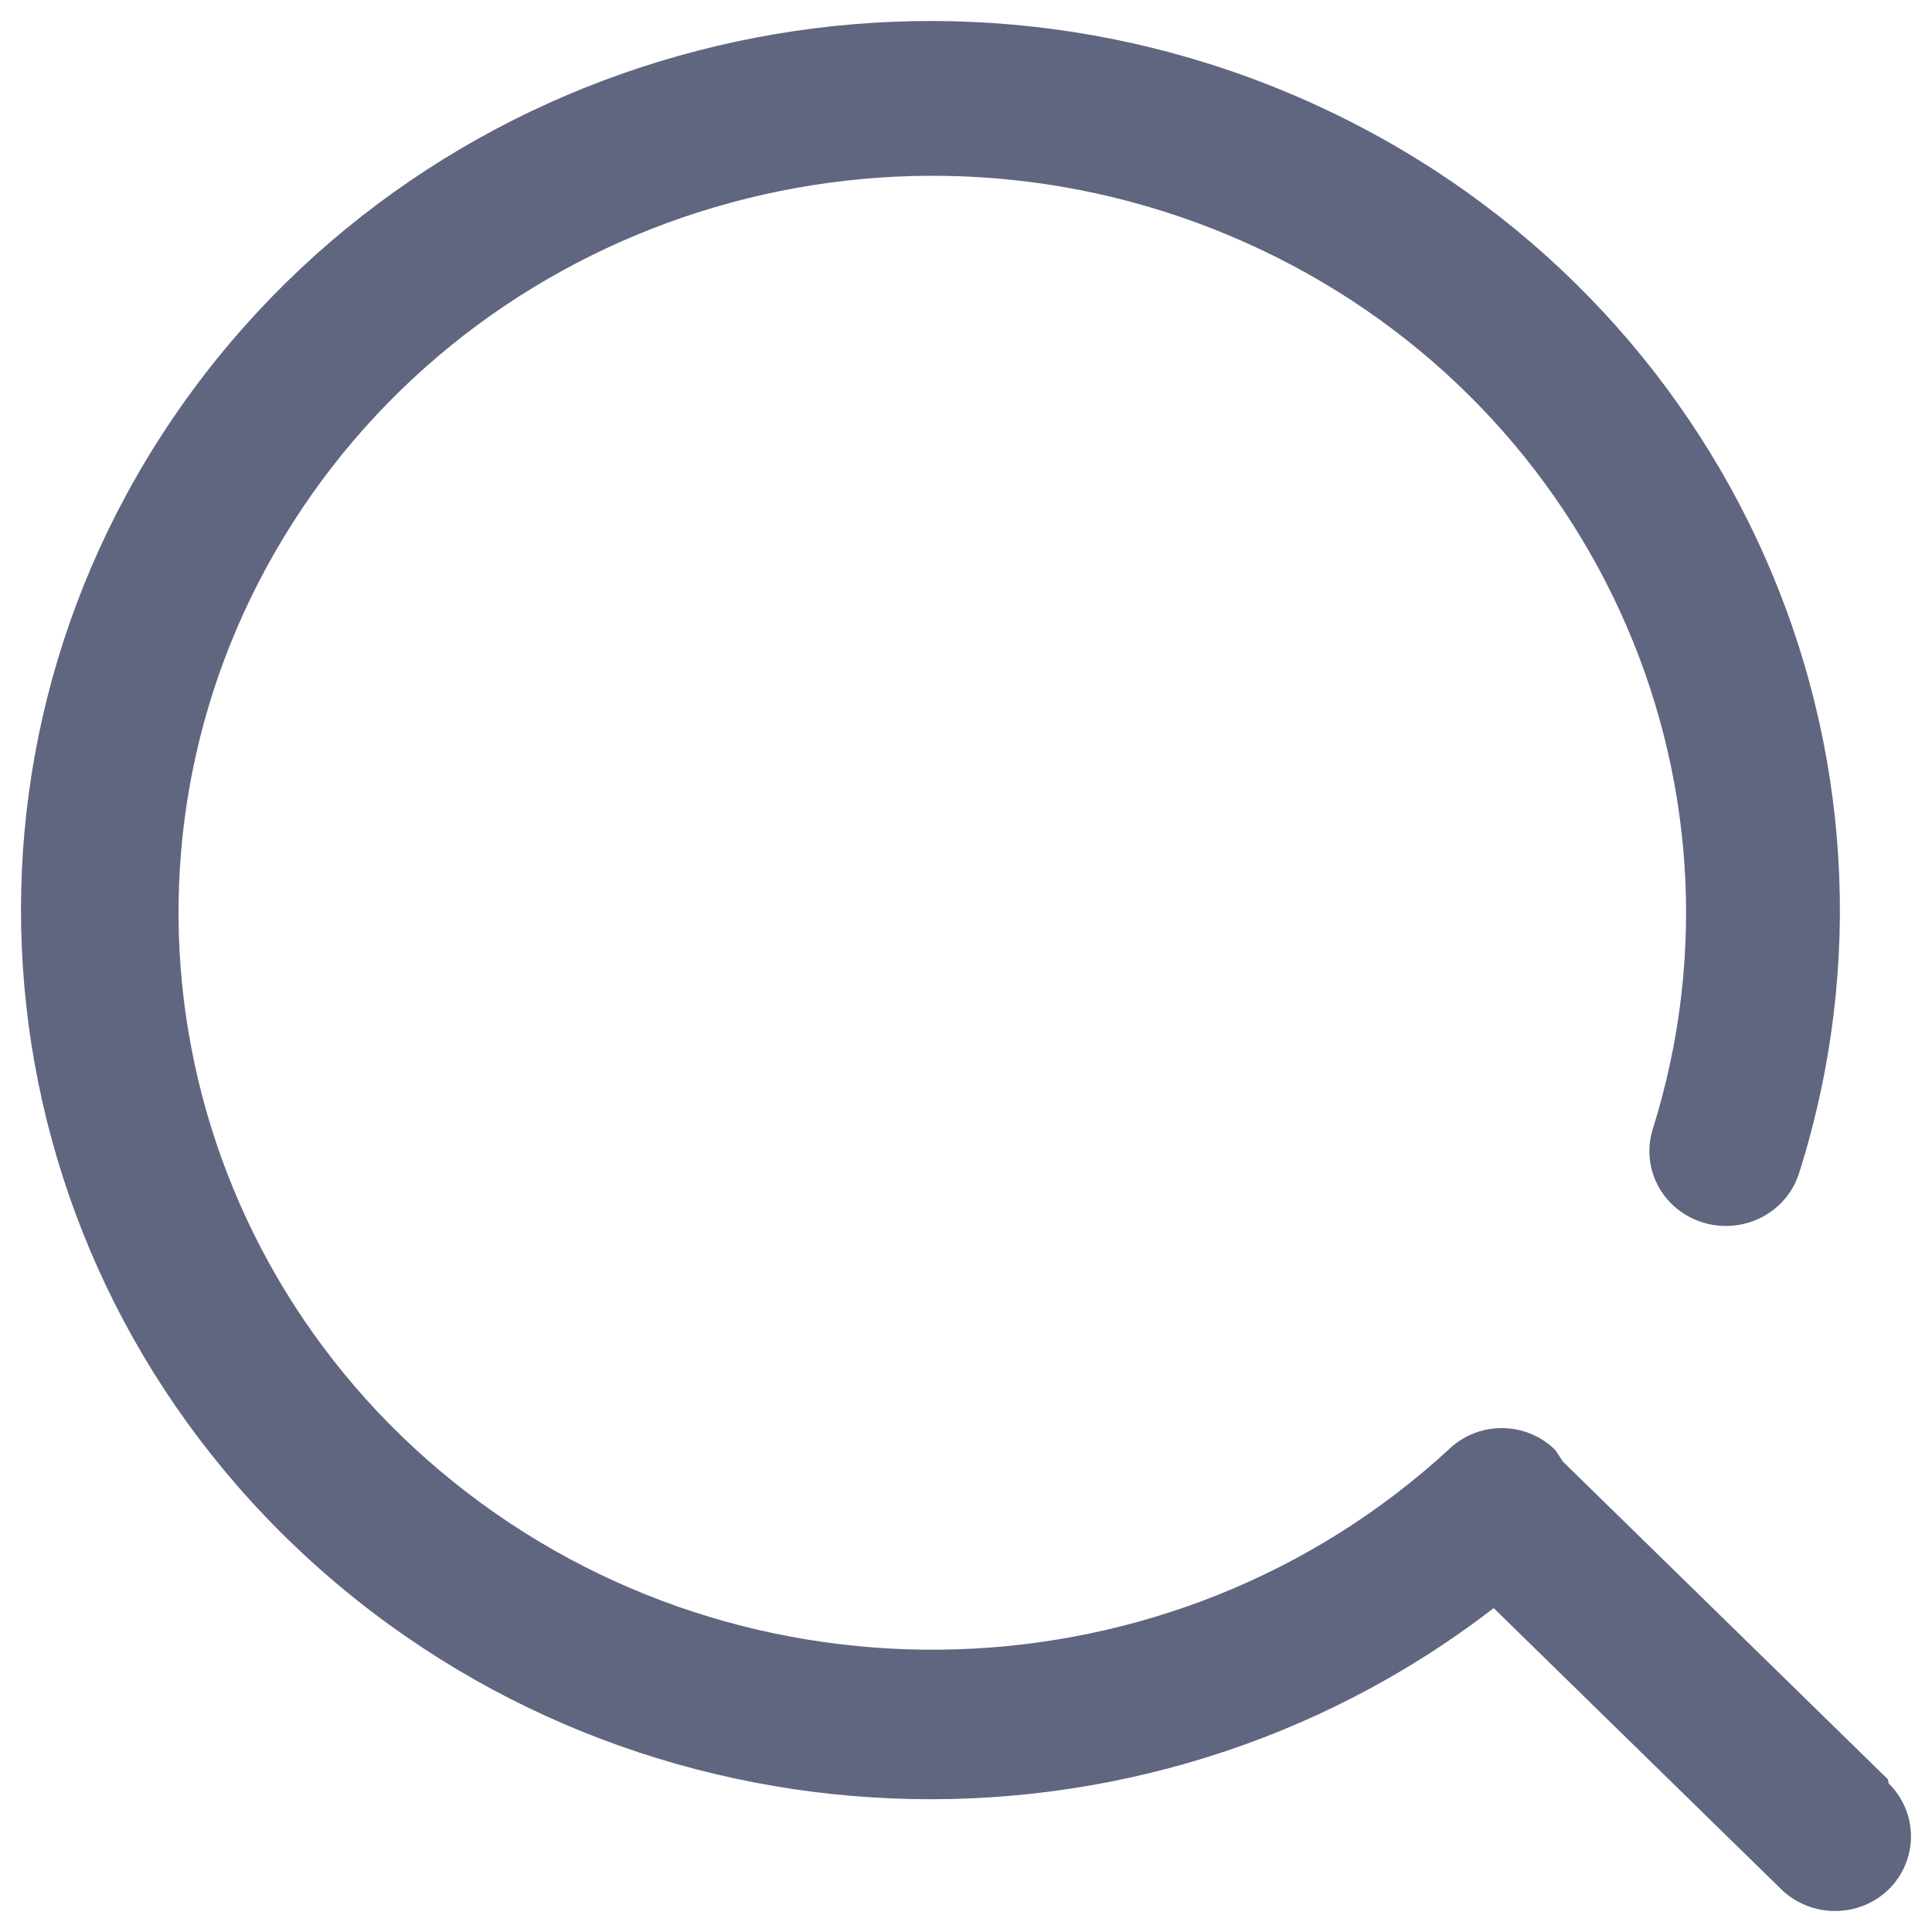
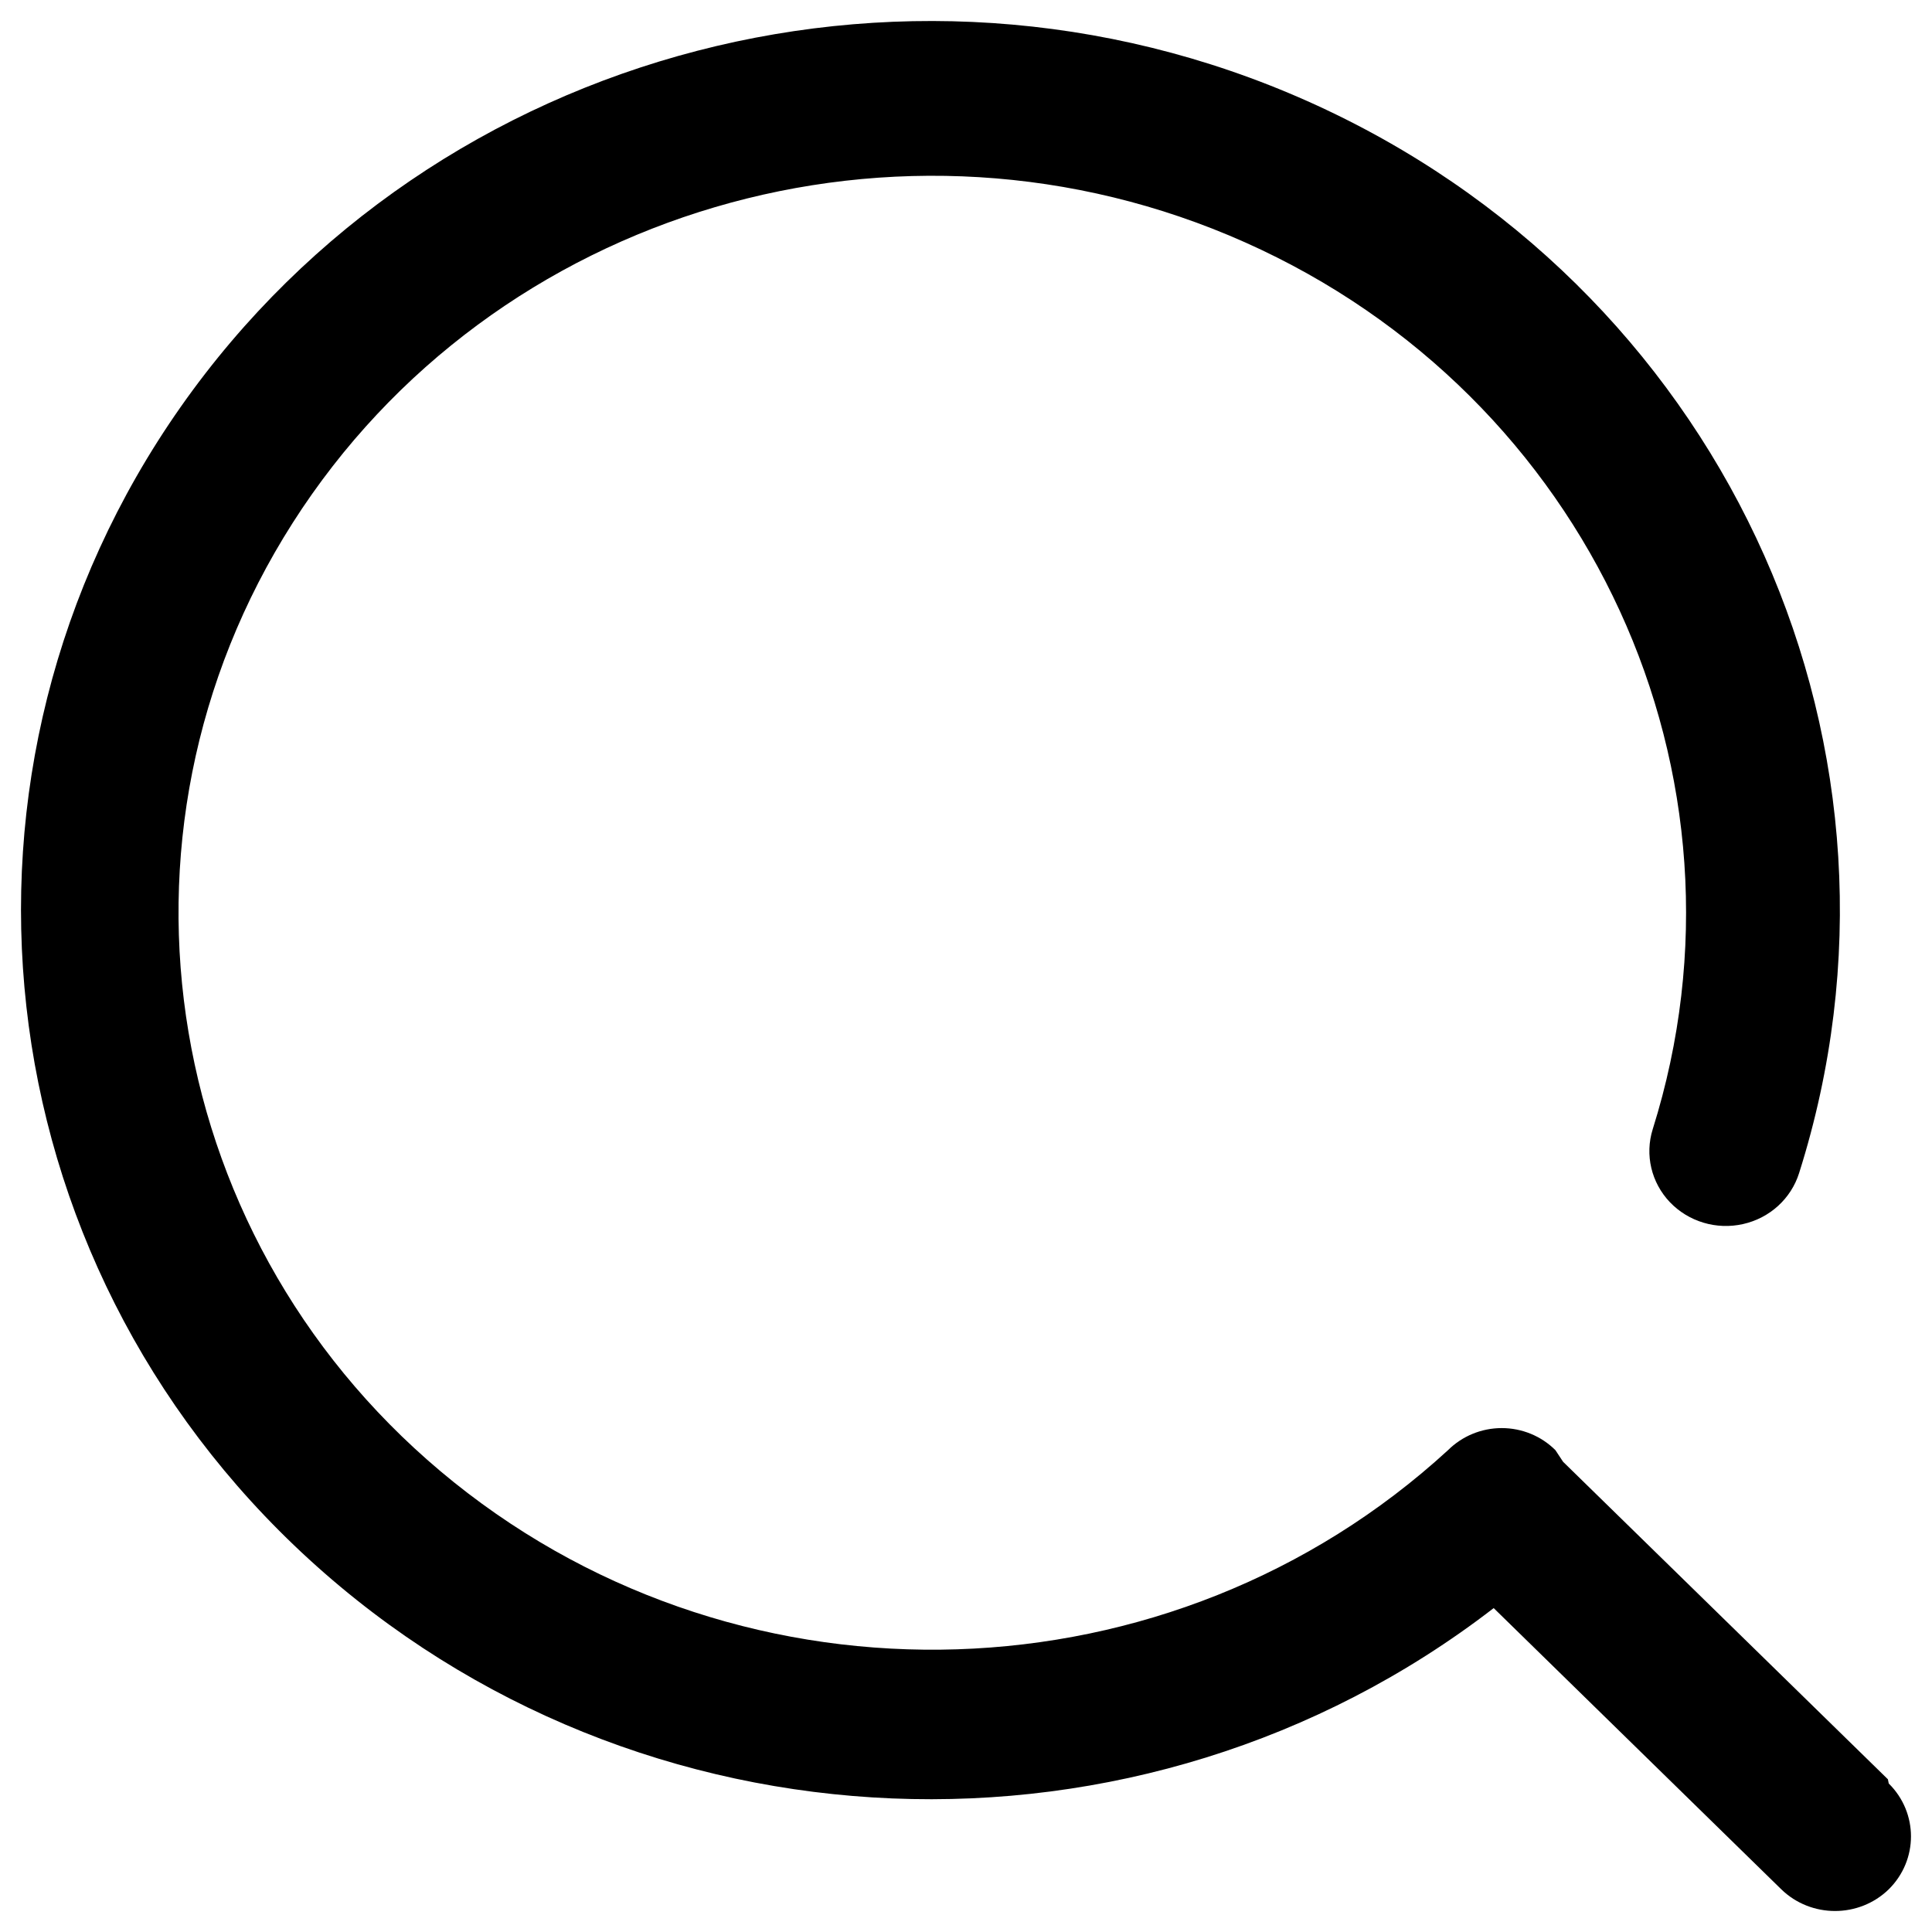
<svg xmlns="http://www.w3.org/2000/svg" width="23" height="23" viewBox="0 0 23 23" fill="none">
-   <path d="M22.475 21.182L18.608 17.402L18.517 17.264C18.349 17.096 18.118 17.001 17.878 17.001C17.637 17.001 17.407 17.096 17.238 17.264C13.952 20.279 8.888 20.443 5.405 17.647C1.922 14.851 1.1 9.963 3.485 6.224C5.87 2.485 10.722 1.056 14.822 2.885C18.922 4.713 20.999 9.232 19.675 13.444C19.58 13.748 19.658 14.079 19.88 14.312C20.102 14.544 20.434 14.644 20.751 14.572C21.068 14.501 21.322 14.27 21.418 13.965C23 8.967 20.61 3.588 15.793 1.309C10.976 -0.971 5.178 0.532 2.15 4.846C-0.878 9.16 -0.228 14.99 3.68 18.564C7.588 22.139 13.581 22.385 17.782 19.144L21.206 22.492C21.56 22.836 22.131 22.836 22.485 22.492C22.838 22.143 22.838 21.581 22.485 21.232L22.475 21.182Z" fill="#606580" />
+   <path d="M22.475 21.182L18.608 17.402L18.517 17.264C18.349 17.096 18.118 17.001 17.878 17.001C17.637 17.001 17.407 17.096 17.238 17.264C13.952 20.279 8.888 20.443 5.405 17.647C1.922 14.851 1.1 9.963 3.485 6.224C5.87 2.485 10.722 1.056 14.822 2.885C18.922 4.713 20.999 9.232 19.675 13.444C19.58 13.748 19.658 14.079 19.88 14.312C20.102 14.544 20.434 14.644 20.751 14.572C21.068 14.501 21.322 14.27 21.418 13.965C23 8.967 20.61 3.588 15.793 1.309C10.976 -0.971 5.178 0.532 2.15 4.846C-0.878 9.16 -0.228 14.99 3.68 18.564C7.588 22.139 13.581 22.385 17.782 19.144L21.206 22.492C21.56 22.836 22.131 22.836 22.485 22.492C22.838 22.143 22.838 21.581 22.485 21.232L22.475 21.182Z" fill="currentColor" />
</svg>
